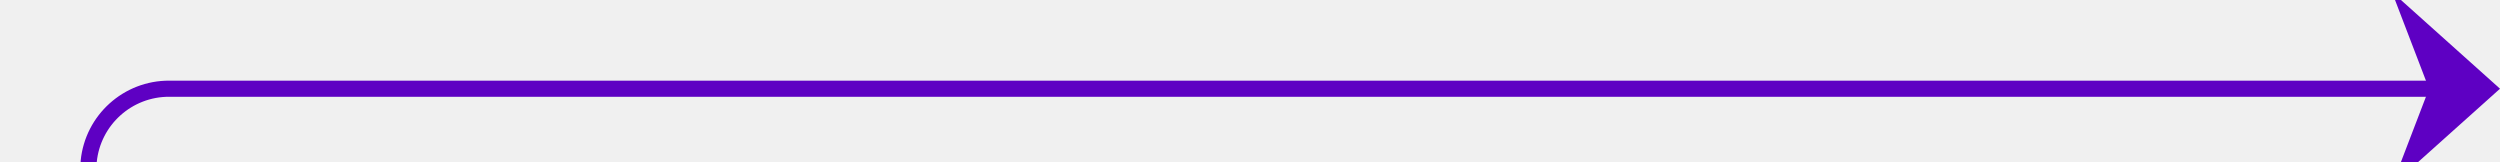
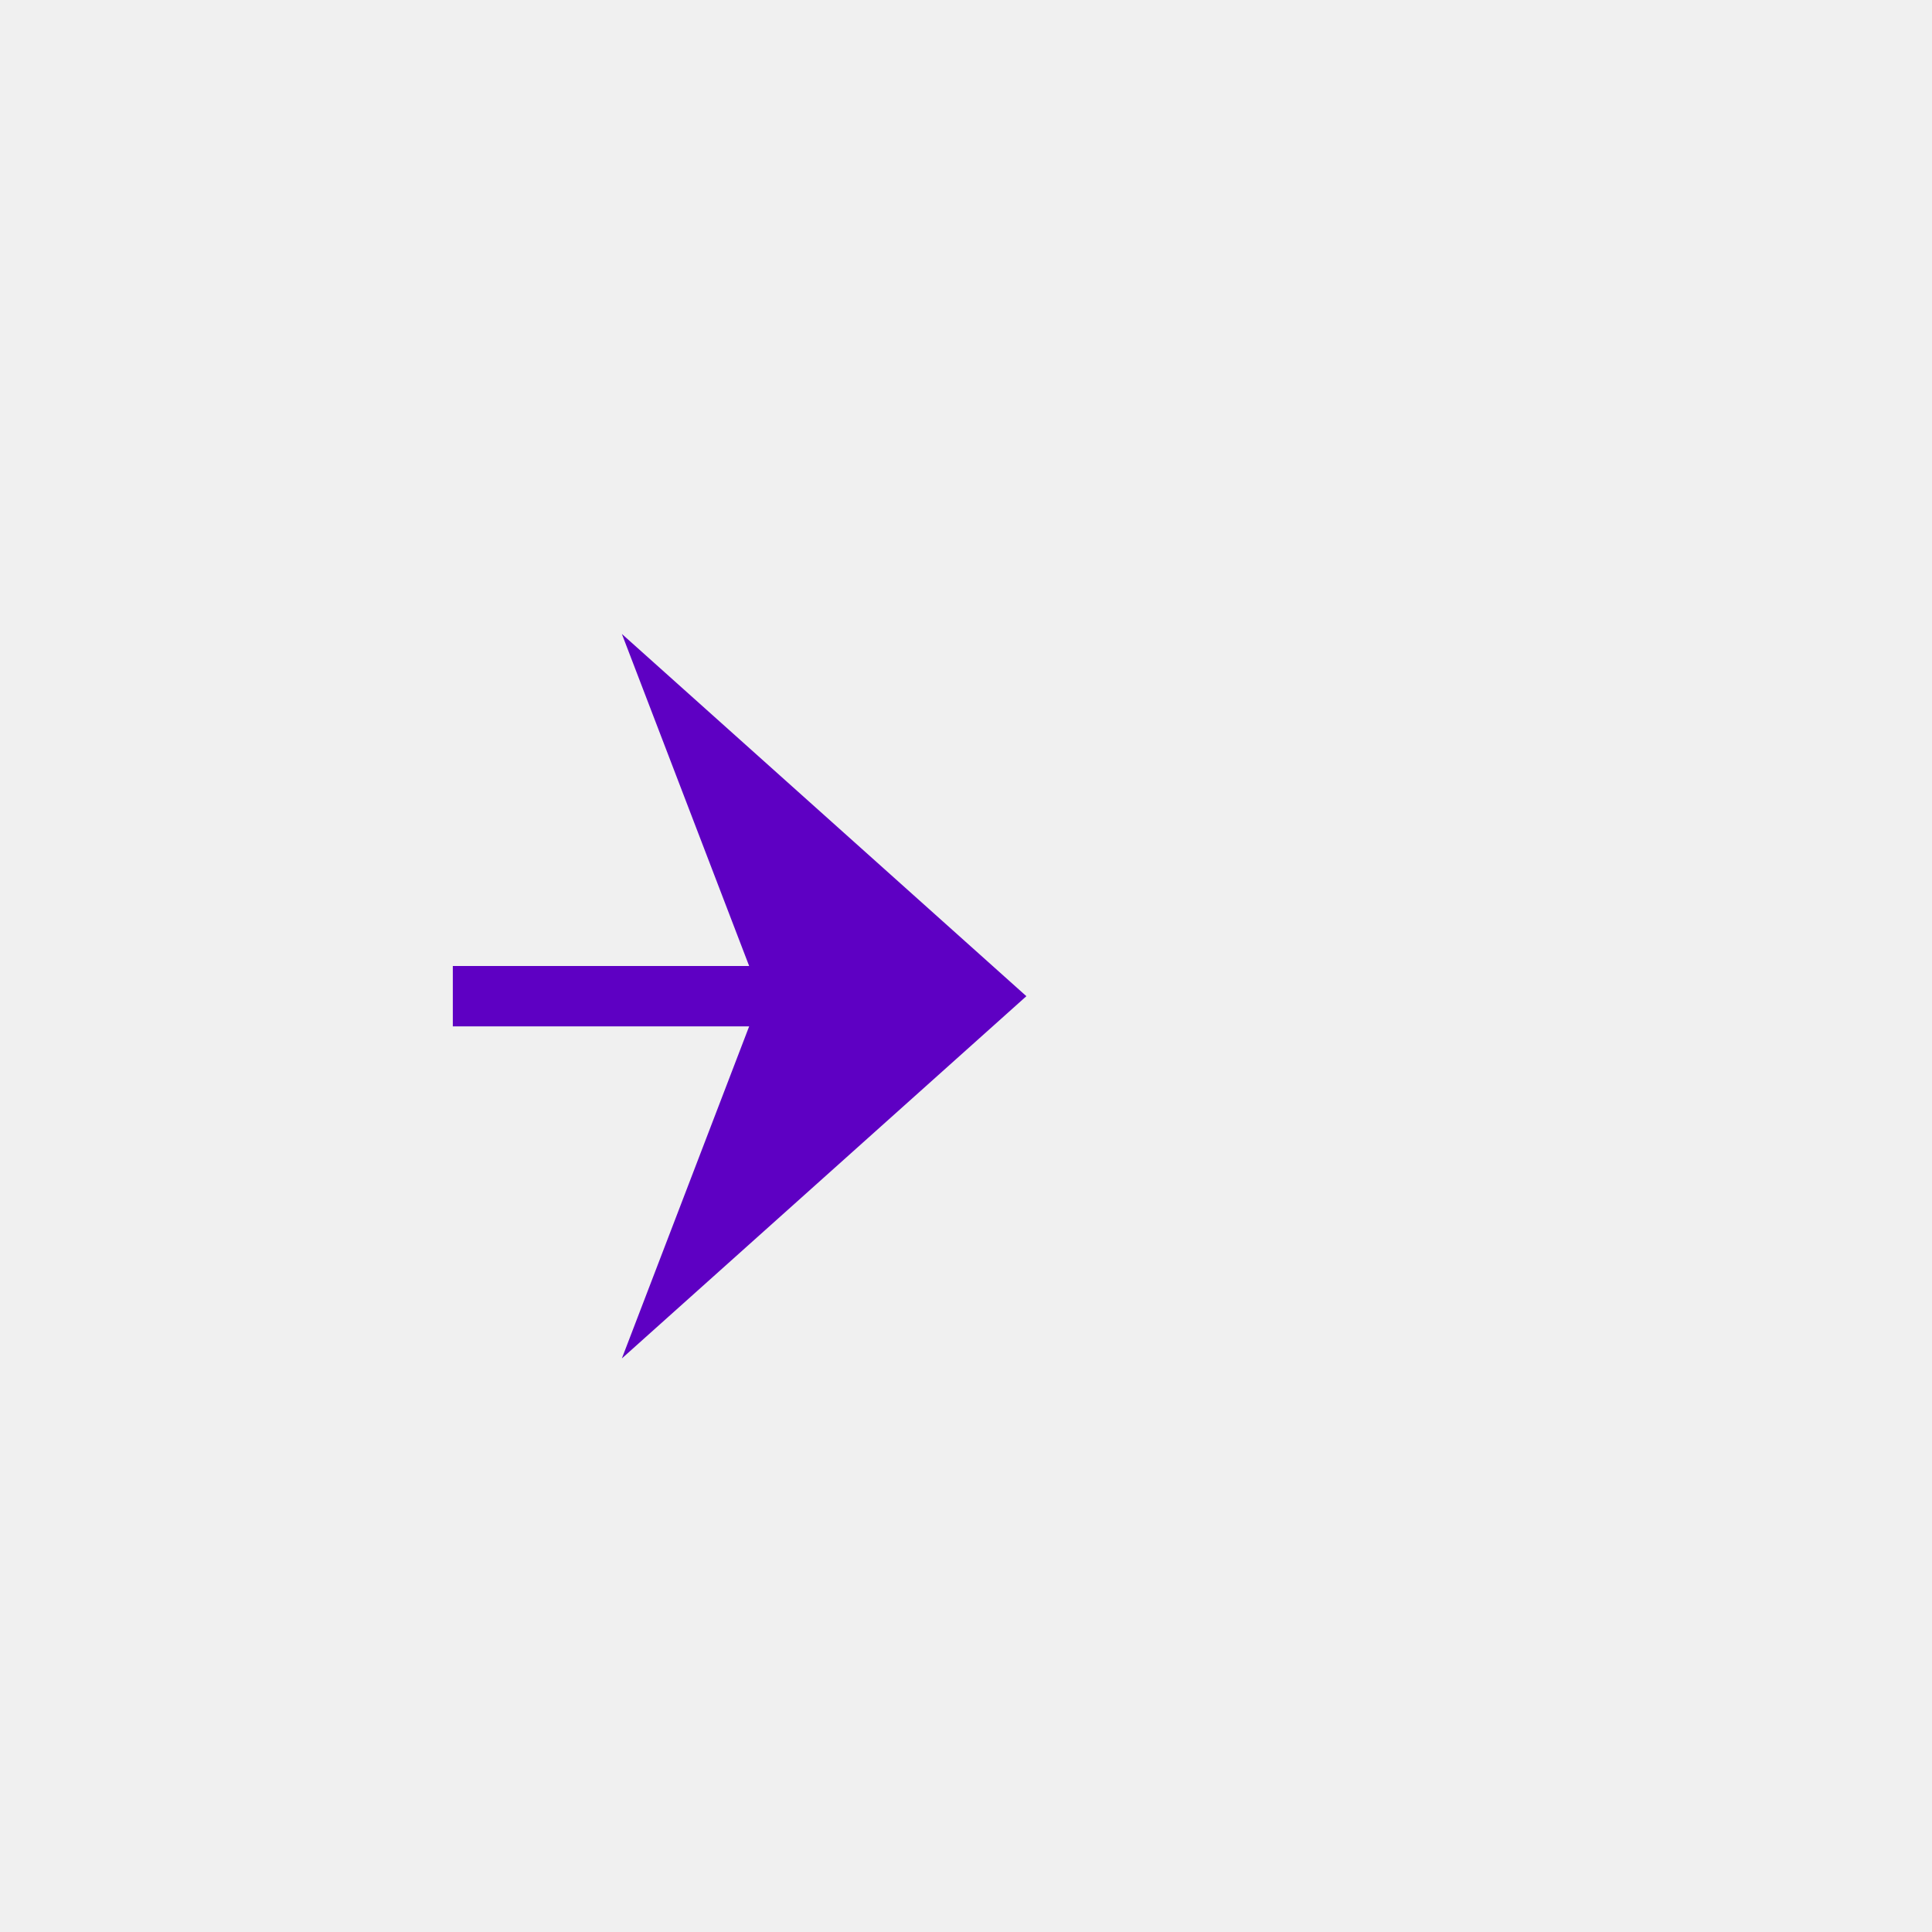
- <svg xmlns="http://www.w3.org/2000/svg" version="1.1" width="155px" height="10px" preserveAspectRatio="xMinYMid meet" viewBox="959 356  155 8">
+ <svg xmlns="http://www.w3.org/2000/svg" version="1.1" width="32px" height="32px" preserveAspectRatio="xMinYMid meet" viewBox="1383 585  32 30">
  <defs>
-     <mask fill="white" id="clip200">
-       <path d="M 932.5 376  L 995.5 376  L 995.5 404  L 932.5 404  Z M 932.5 344  L 1130 344  L 1130 570  L 932.5 570  Z " fill-rule="evenodd" />
+     <mask fill="white" id="clip46">
+       <path d="M 1309.5 586  L 1390.5 586  L 1390.5 614  L 1309.5 614  Z M 1300 584  L 1416 584  L 1416 616  L 1300 616  Z " fill-rule="evenodd" />
    </mask>
  </defs>
-   <path d="M 964.5 570  L 964.5 365  A 5 5 0 0 1 969.5 360.5 L 1113 360.5  " stroke-width="1" stroke="#5e00c3" fill="none" mask="url(#clip200)" />
-   <path d="M 1107.3 366.5  L 1114 360.5  L 1107.3 354.5  L 1109.6 360.5  L 1107.3 366.5  Z " fill-rule="nonzero" fill="#5e00c3" stroke="none" mask="url(#clip200)" />
+   <path d="M 1309.5 600.5  L 1300 600.5  M 1390.5 600.5  L 1399 600.5  " stroke-width="1" stroke="#5e00c3" fill="none" />
+   <path d="M 1393.3 606.5  L 1400 600.5  L 1393.3 594.5  L 1395.6 600.5  L 1393.3 606.5  Z " fill-rule="nonzero" fill="#5e00c3" stroke="none" mask="url(#clip46)" />
</svg>
